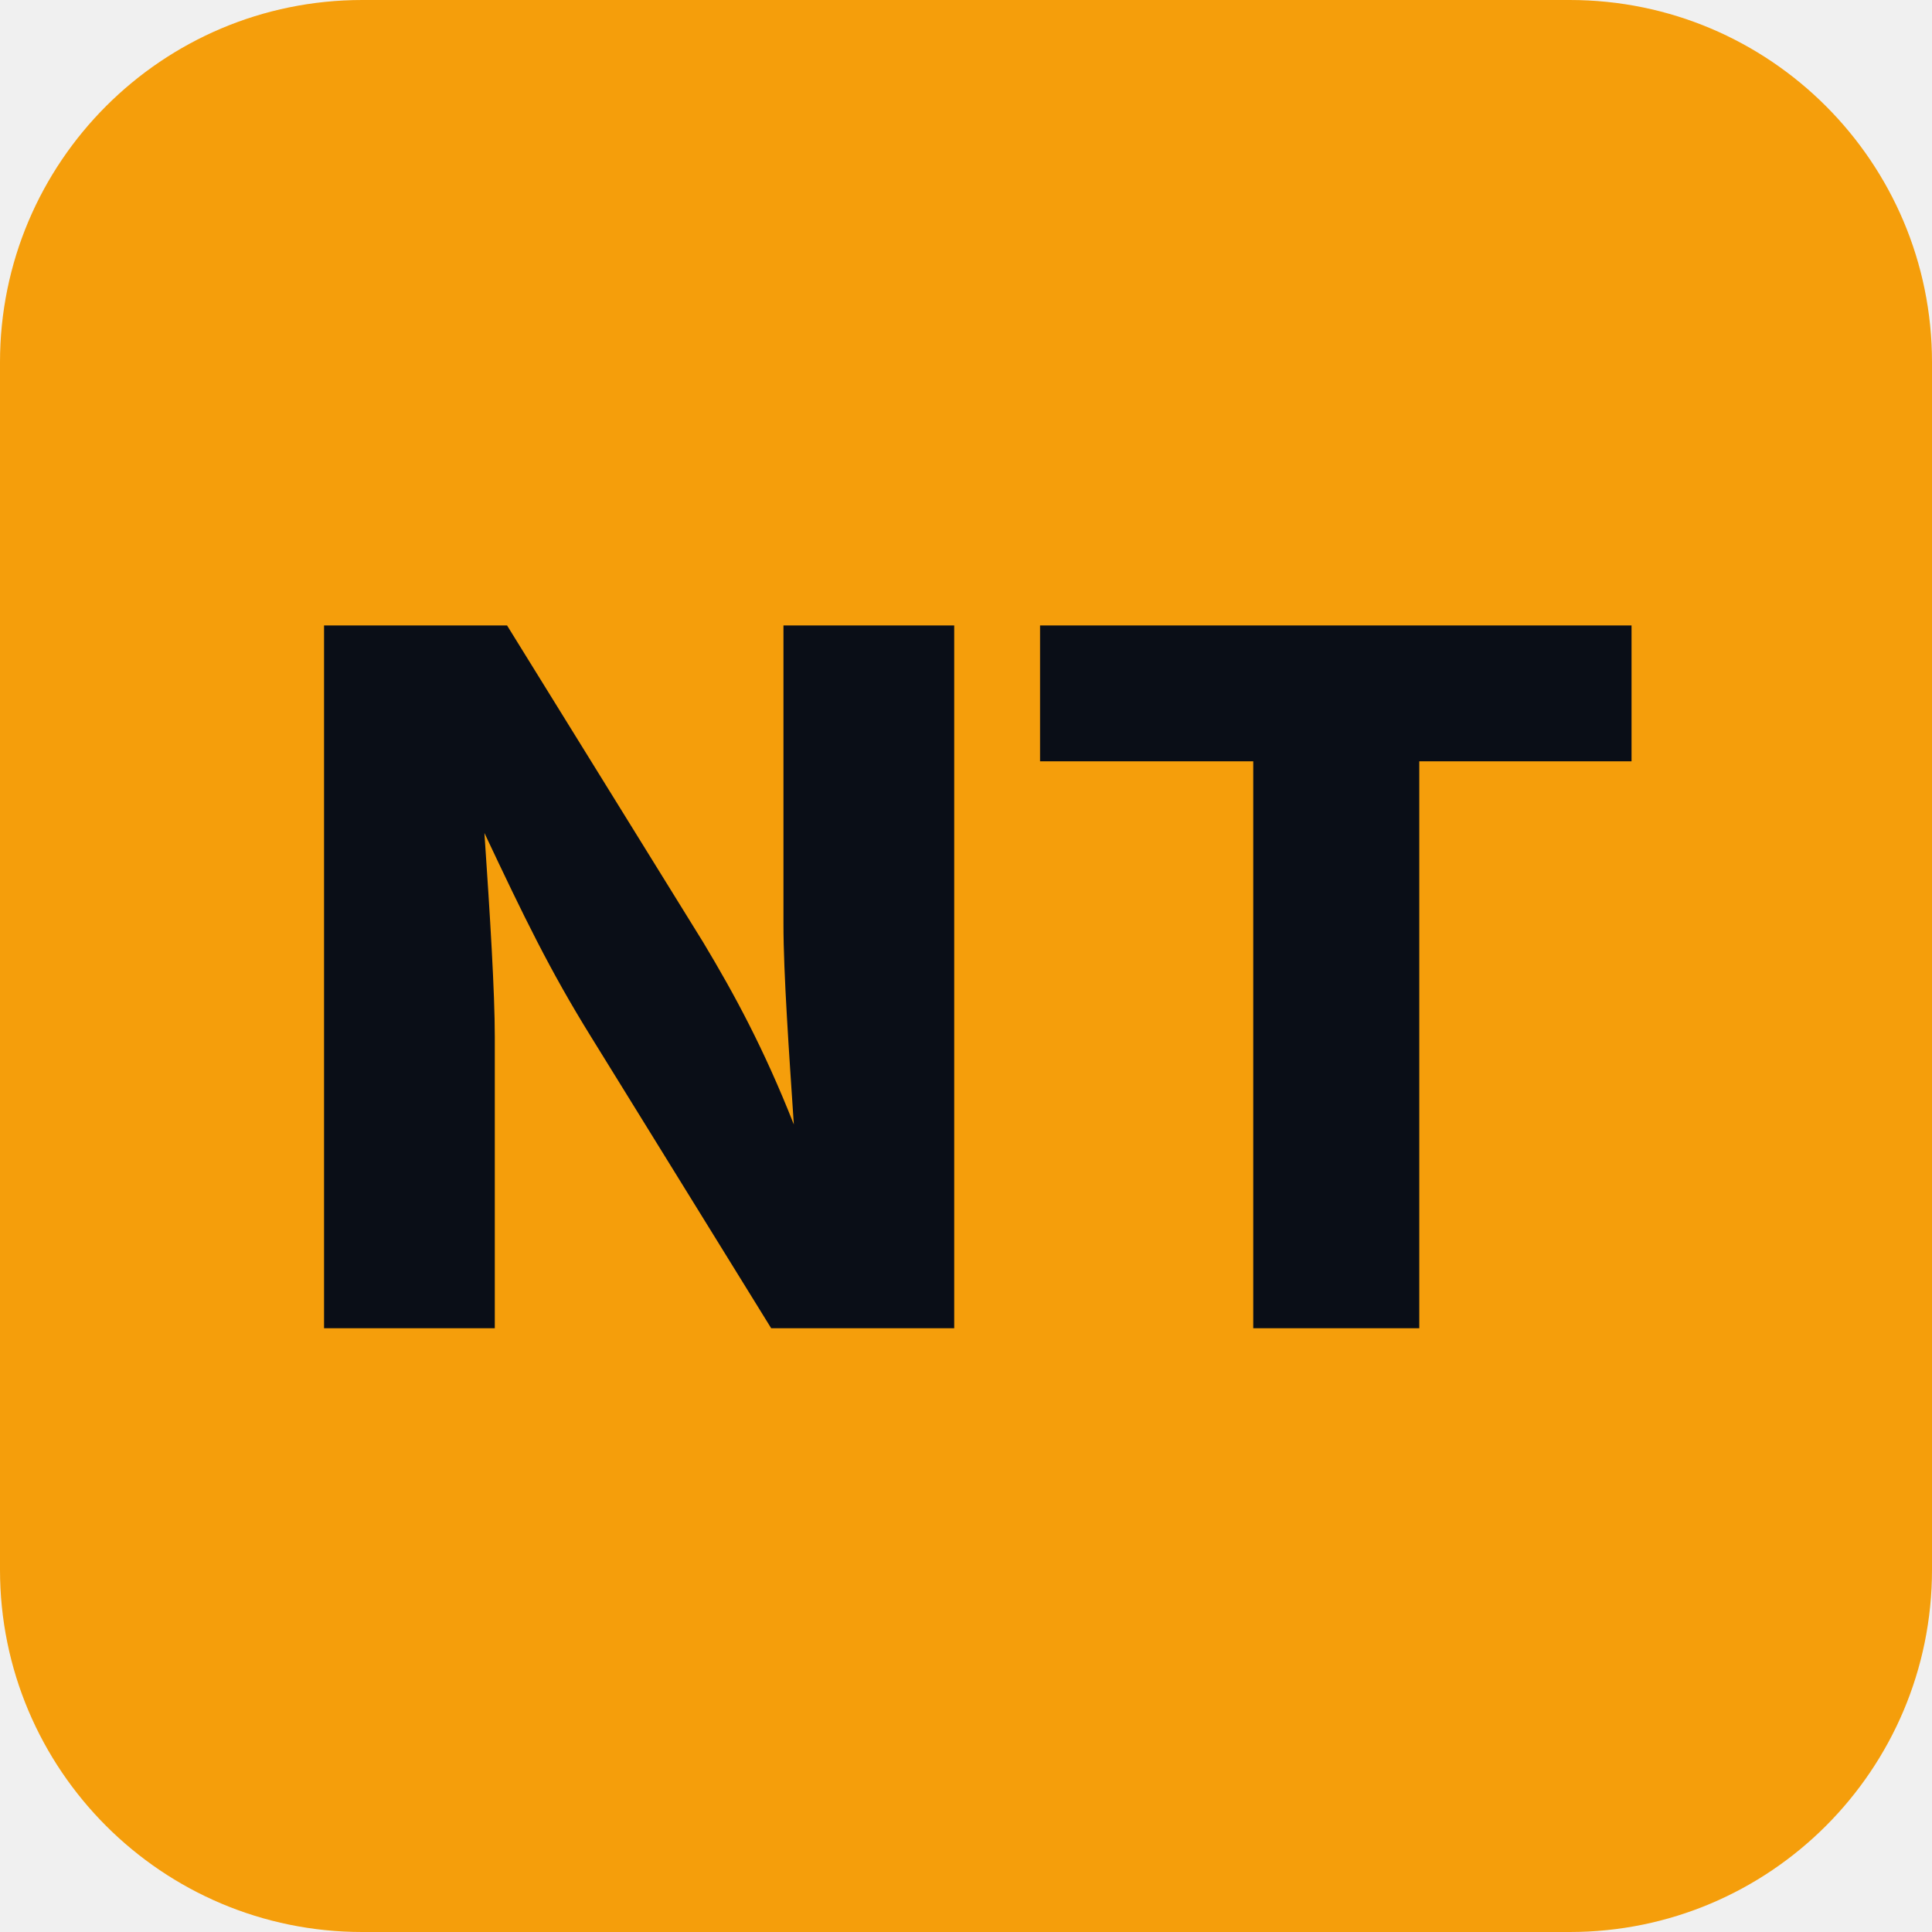
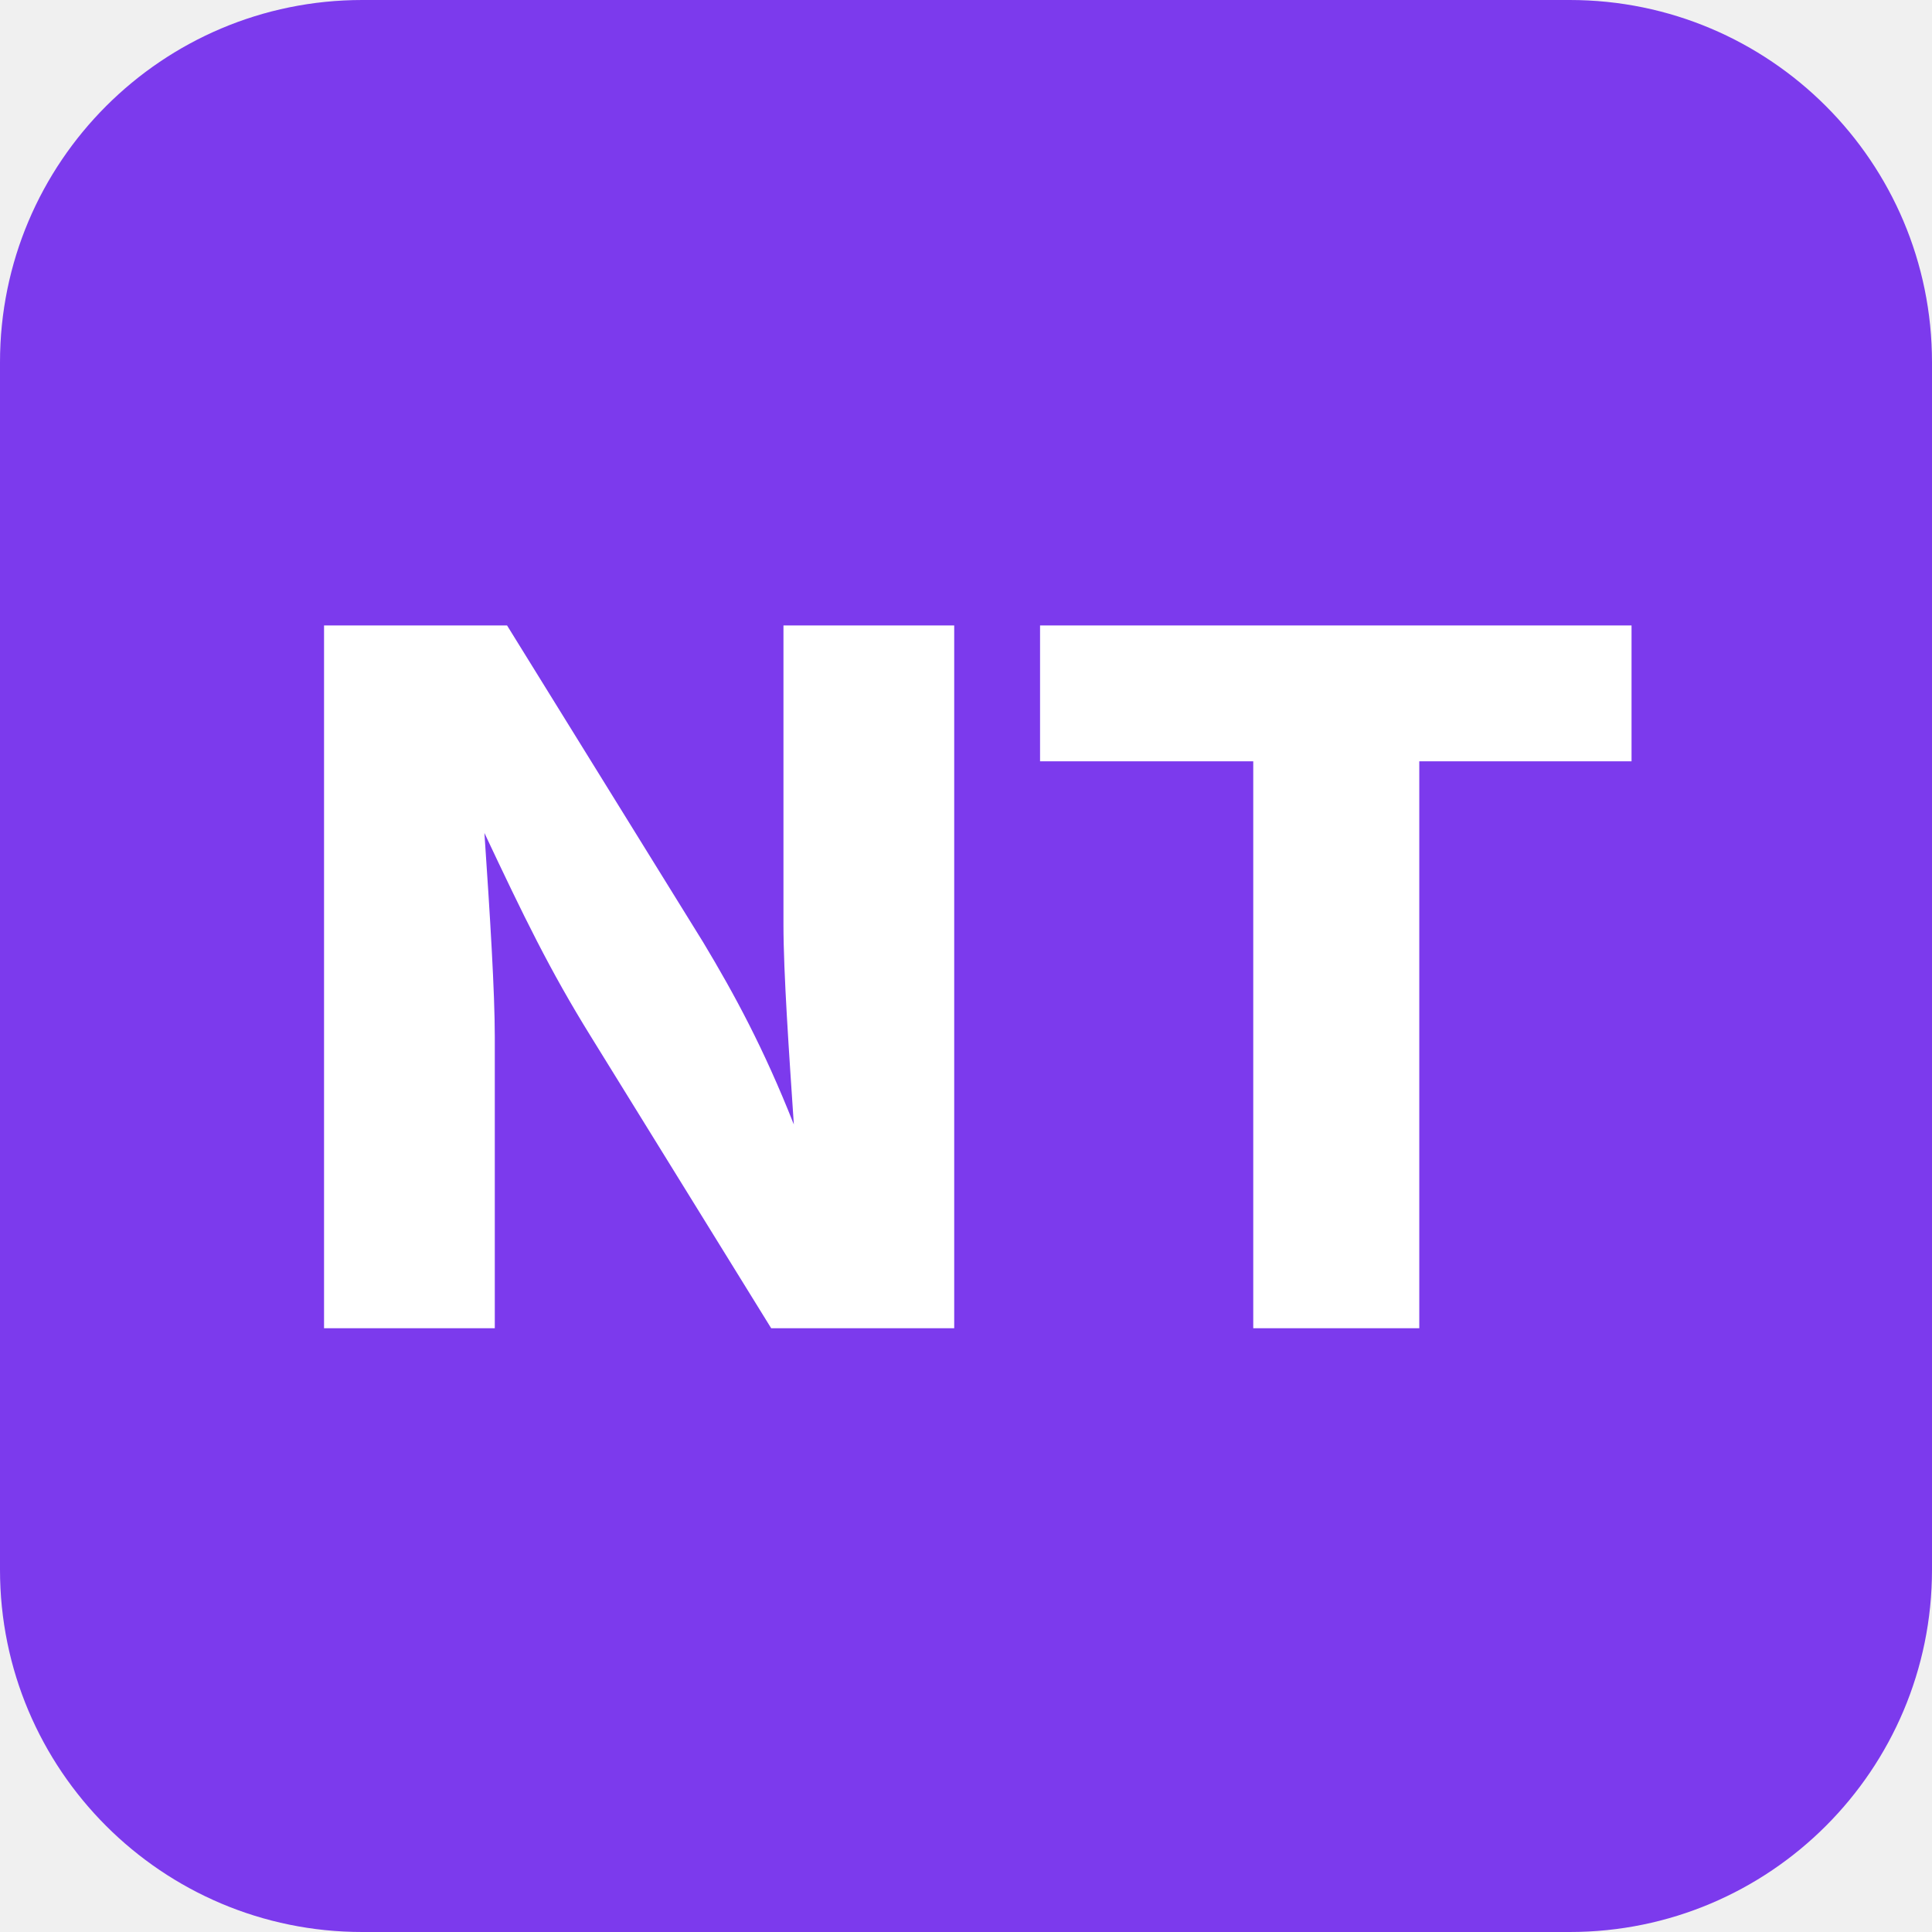
<svg xmlns="http://www.w3.org/2000/svg" viewBox="0 0 32 32">
-   <rect width="32" height="32" rx="6" fill="#f59e0b" />
-   <text x="16" y="22" font-family="Inter, sans-serif" font-size="16" font-weight="800" fill="#0a0e17" text-anchor="middle">NT</text>
+   <rect width="32" height="32" rx="6" fill="#7C3AED" />
+   <text x="16" y="22" font-family="Inter, sans-serif" font-size="16" font-weight="800" fill="#FFFFFF" text-anchor="middle">NT</text>
</svg>
